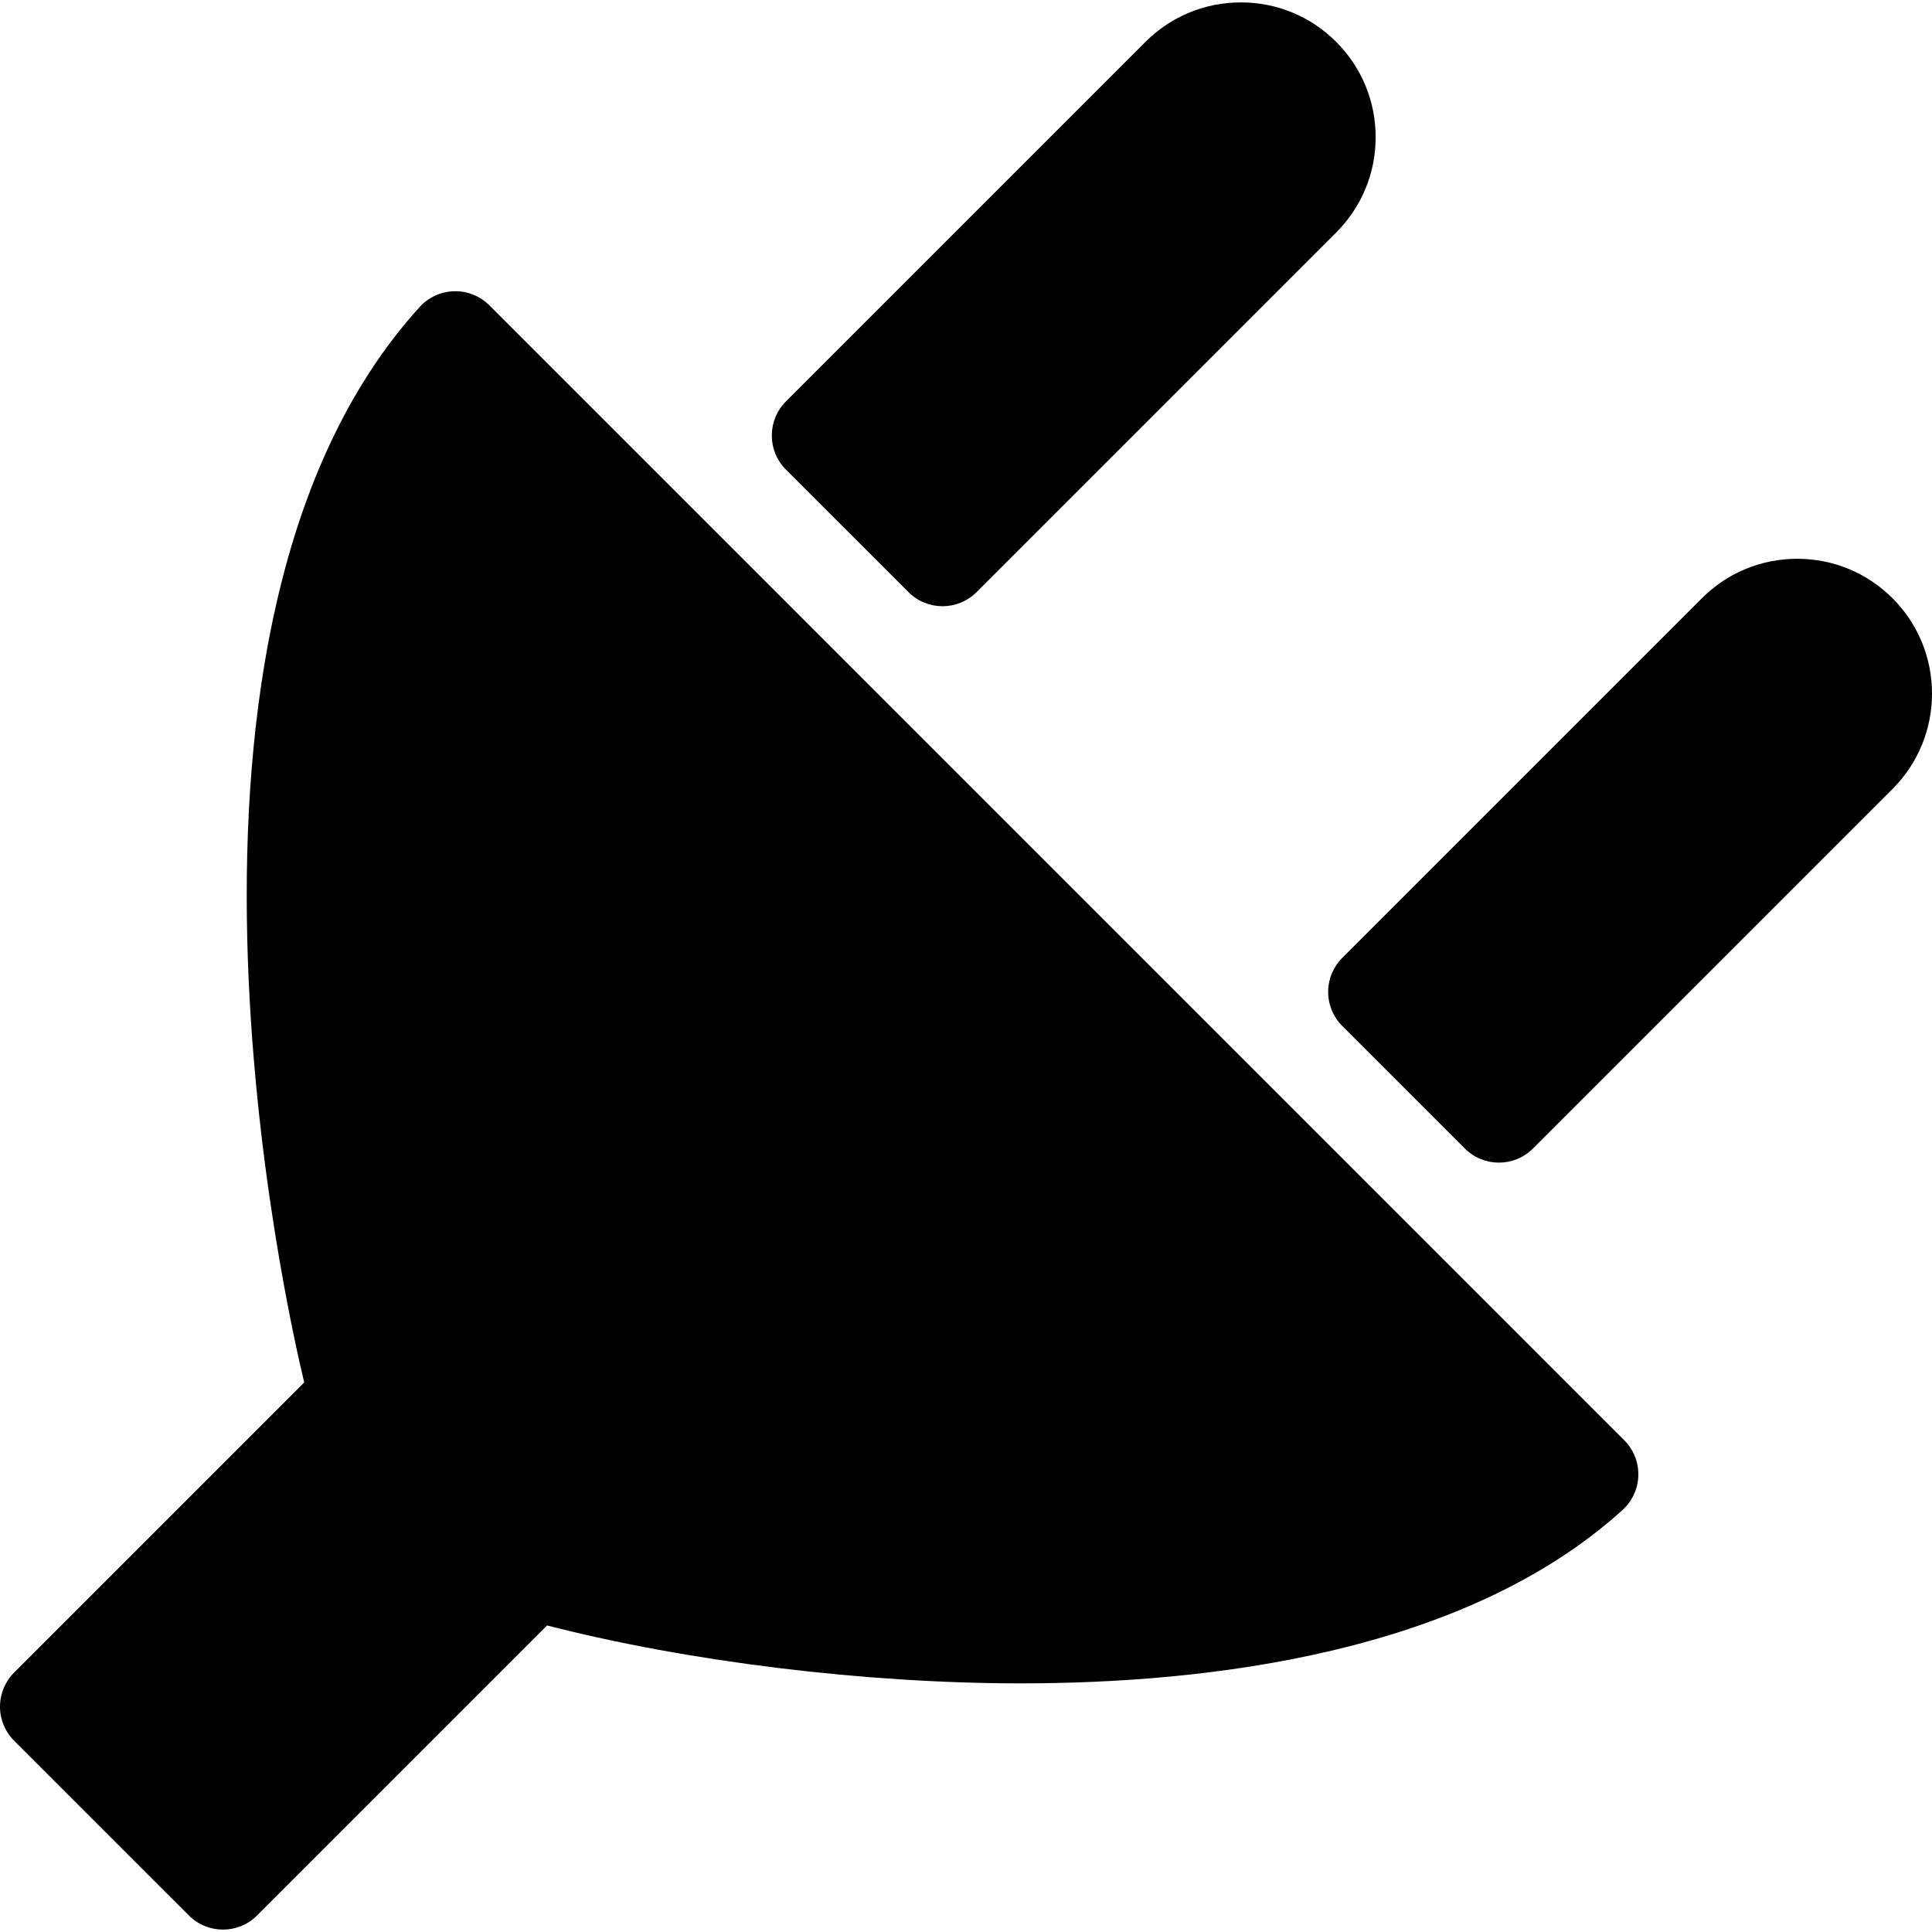
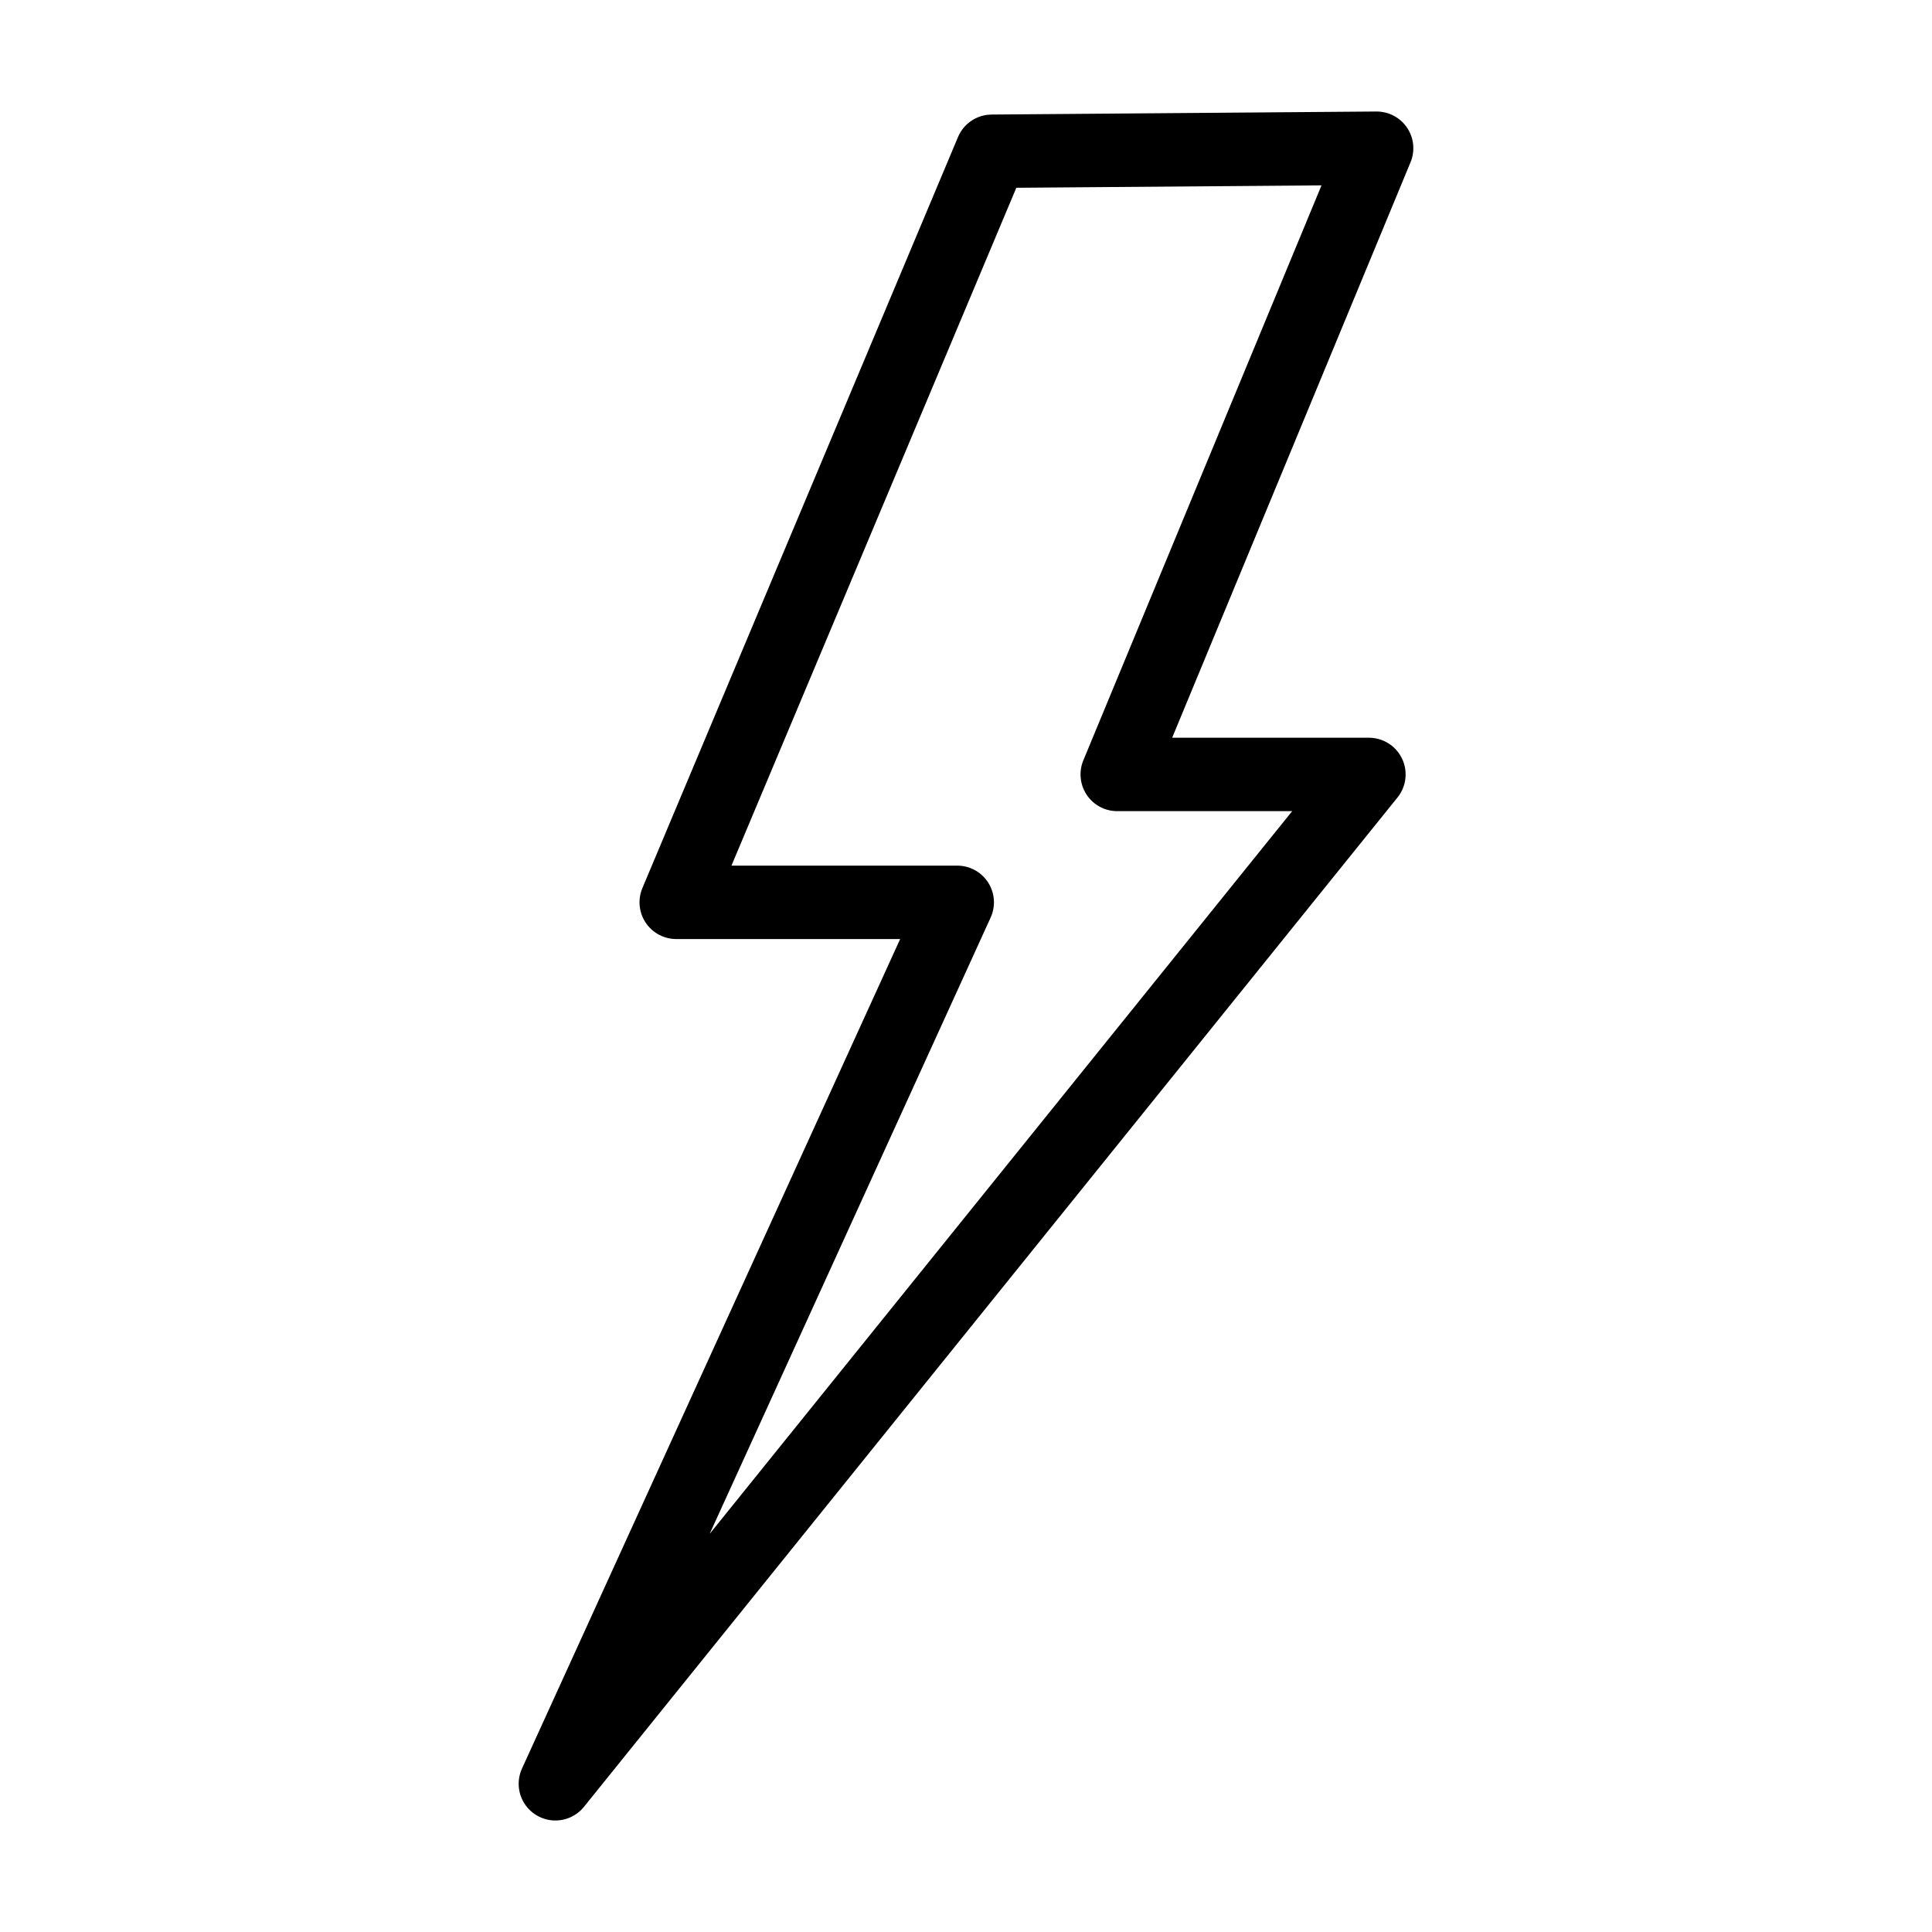
- <svg xmlns="http://www.w3.org/2000/svg" version="1.1" id="Capa_1" x="0px" y="0px" width="99.012px" height="99.012px" viewBox="0 0 99.012 99.012" style="enable-background:new 0 0 99.012 99.012;" xml:space="preserve">
-   <g>
-     <g>
-       <path d="M25.08,15.648c-0.478-0.478-1.135-0.742-1.805-0.723c-0.675,0.017-1.314,0.309-1.768,0.808    c-14.829,16.325-6.762,51.623-5.916,55.115L0.723,85.717C0.26,86.18,0,86.808,0,87.463c0,0.654,0.26,1.283,0.723,1.746    l8.958,8.957c0.482,0.48,1.114,0.723,1.746,0.723c0.631,0,1.264-0.24,1.745-0.723l14.865-14.864    c7.237,1.859,16.289,2.968,24.28,2.968c9.599,0,22.739-1.543,30.836-8.886c0.5-0.454,0.793-1.093,0.809-1.769    c0.018-0.676-0.245-1.328-0.723-1.805L25.08,15.648z" />
-       <path d="M46.557,30.345c0.482,0.482,1.114,0.723,1.746,0.723c0.632,0,1.264-0.241,1.746-0.724l18.428-18.428    c1.305-1.305,2.023-3.04,2.023-4.885c0-1.846-0.719-3.582-2.023-4.886c-1.305-1.305-3.039-2.022-4.885-2.022    c-1.845,0-3.581,0.718-4.887,2.022L40.277,20.574c-0.964,0.964-0.964,2.527,0,3.492L46.557,30.345z" />
-       <path d="M96.99,30.661c-1.305-1.305-3.039-2.024-4.885-2.024c-1.847,0-3.582,0.718-4.886,2.023L68.79,49.089    c-0.464,0.463-0.724,1.091-0.724,1.746s0.26,1.282,0.724,1.746l6.28,6.278c0.481,0.482,1.113,0.724,1.746,0.724    c0.631,0,1.264-0.241,1.746-0.724l18.43-18.429C99.686,37.735,99.686,33.353,96.99,30.661z" />
-     </g>
-   </g>
-   <g>
- </g>
-   <g>
- </g>
-   <g>
- </g>
-   <g>
- </g>
-   <g>
- </g>
-   <g>
- </g>
-   <g>
- </g>
-   <g>
- </g>
-   <g>
- </g>
-   <g>
- </g>
-   <g>
- </g>
-   <g>
- </g>
-   <g>
- </g>
-   <g>
- </g>
-   <g>
- </g>
+ <svg xmlns="http://www.w3.org/2000/svg" viewBox="0 0 500 500" width="500" height="500">
+   <path d="M 356.268 38.359 L 289.138 200.425 L 354.274 200.425 L 143.732 461.641 L 247.732 233.523 L 175.006 233.523 L 256.691 39.145 Z" style="stroke: rgb(0, 0, 0); stroke-linecap: round; stroke-linejoin: round; stroke-width: 19; fill: none;" transform="matrix(1, 0, 0, 1, 0, 0)" />
</svg>
